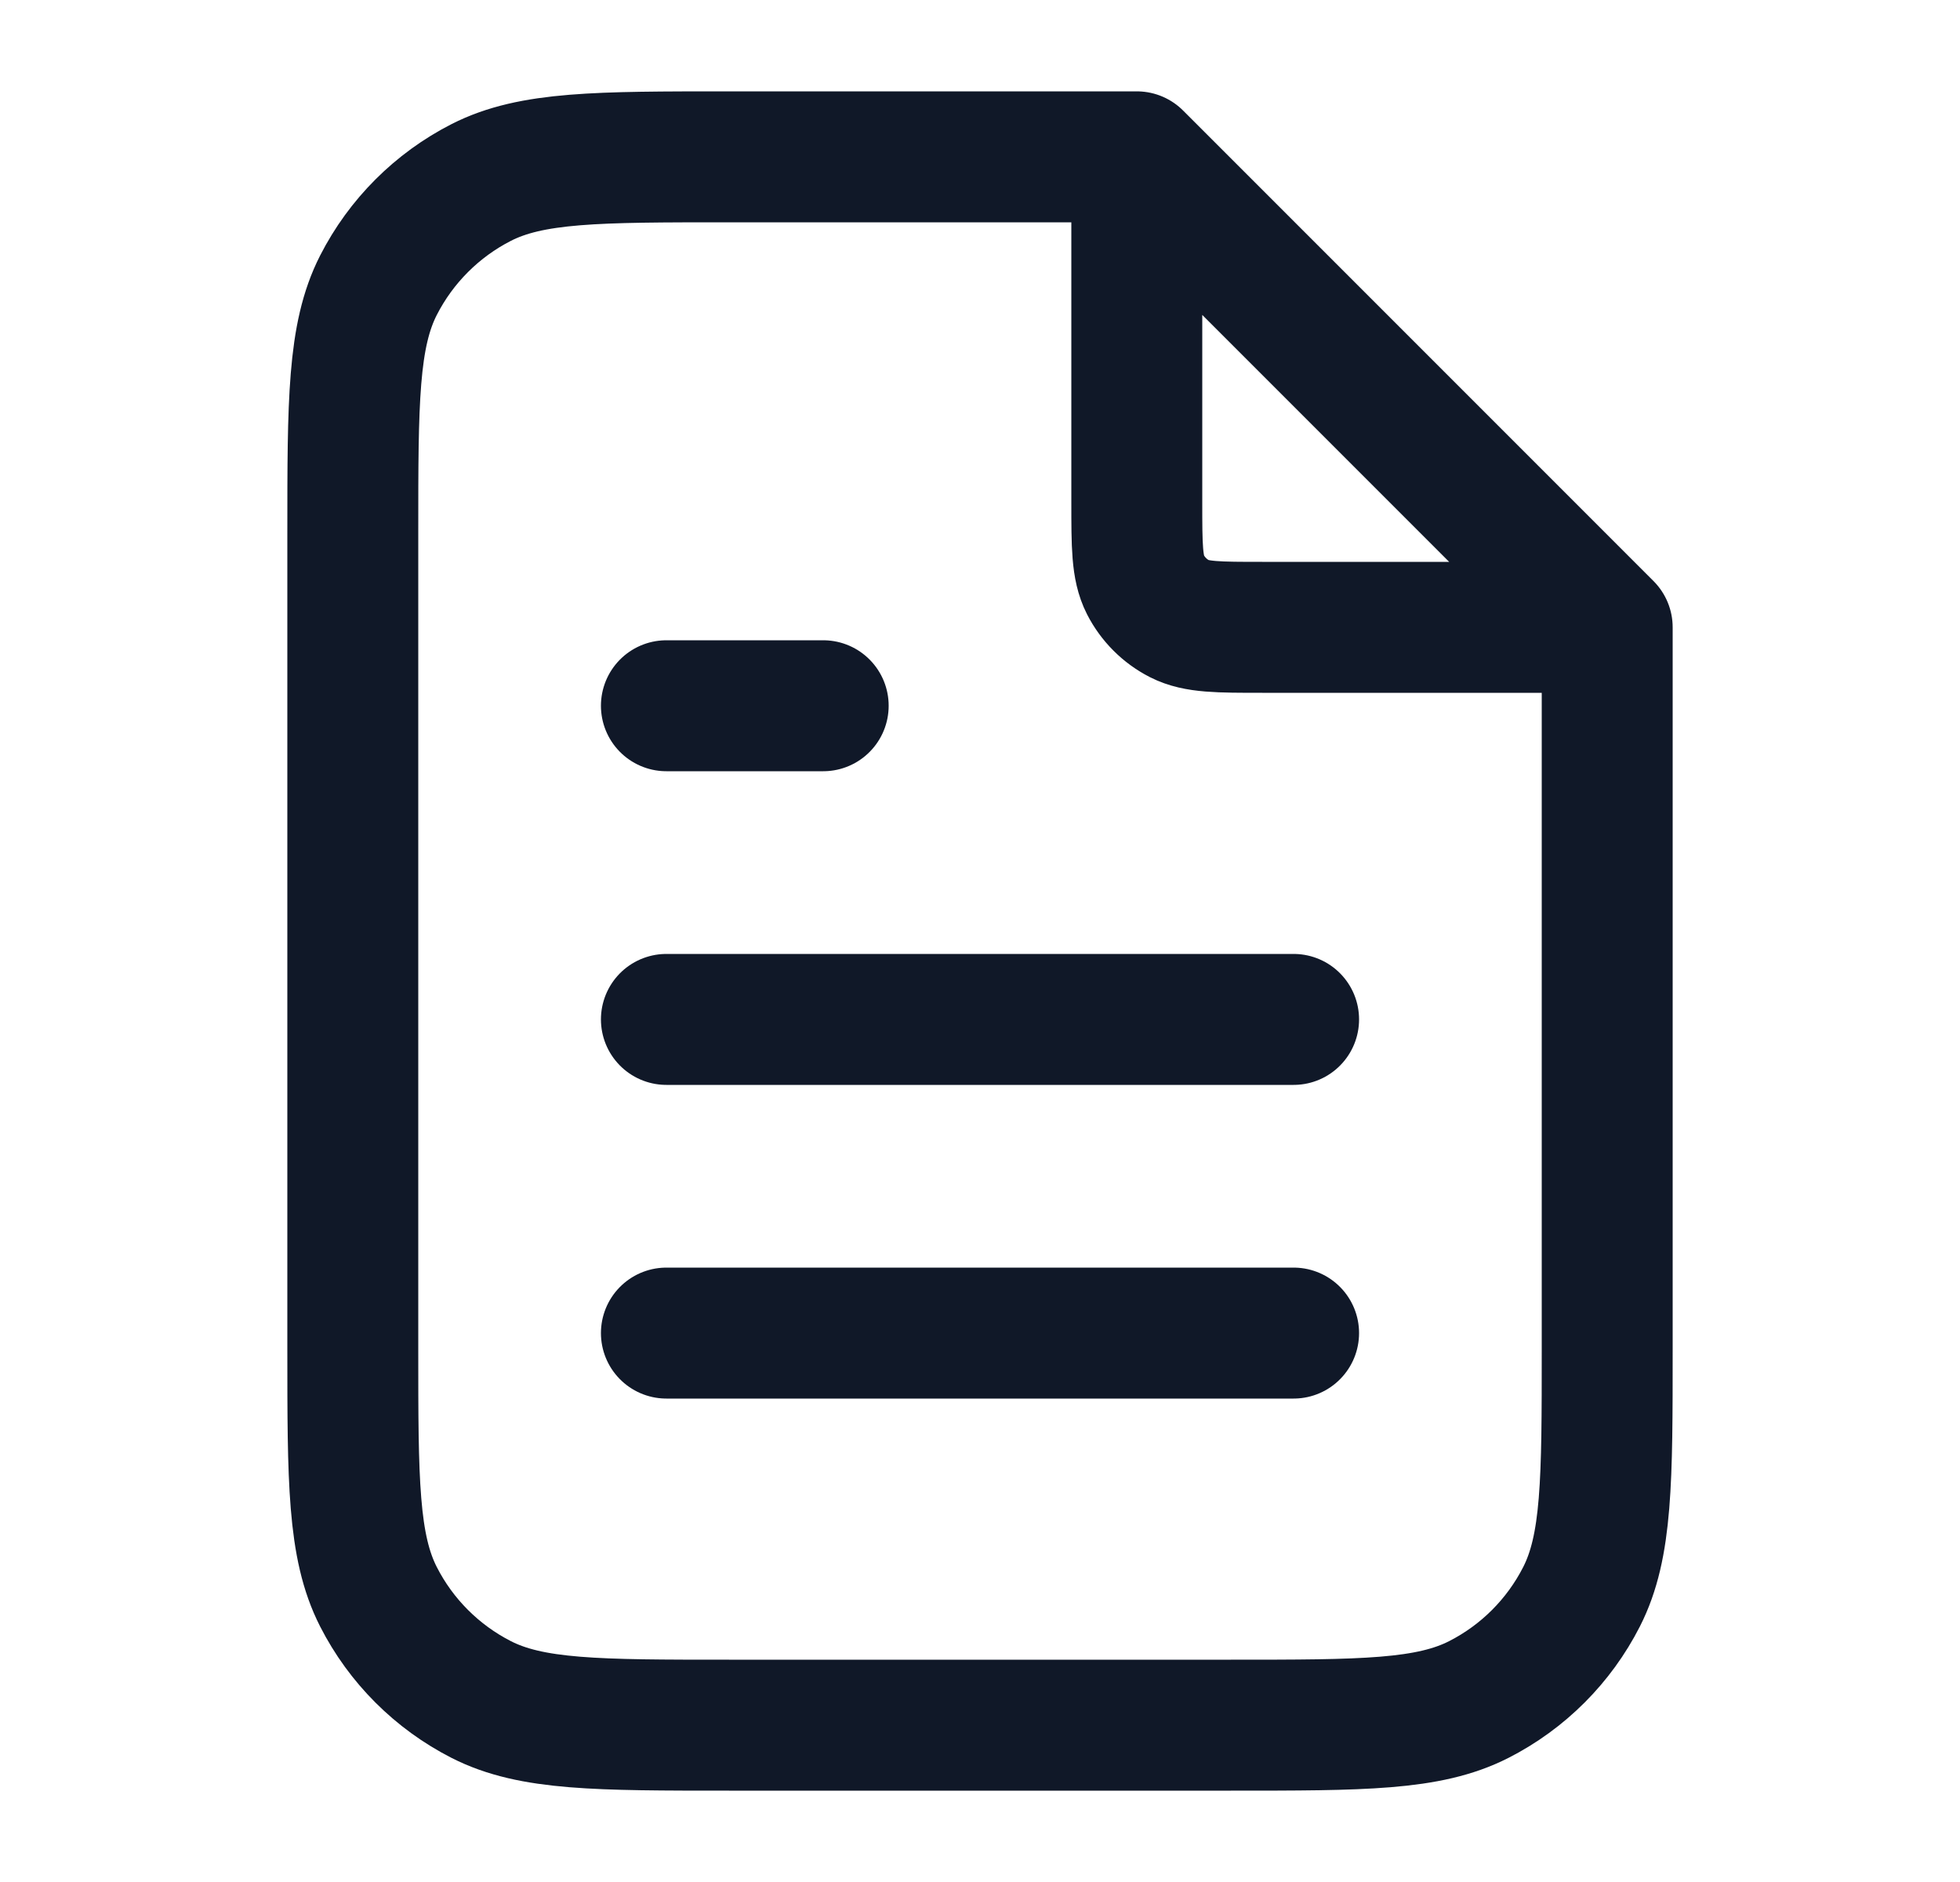
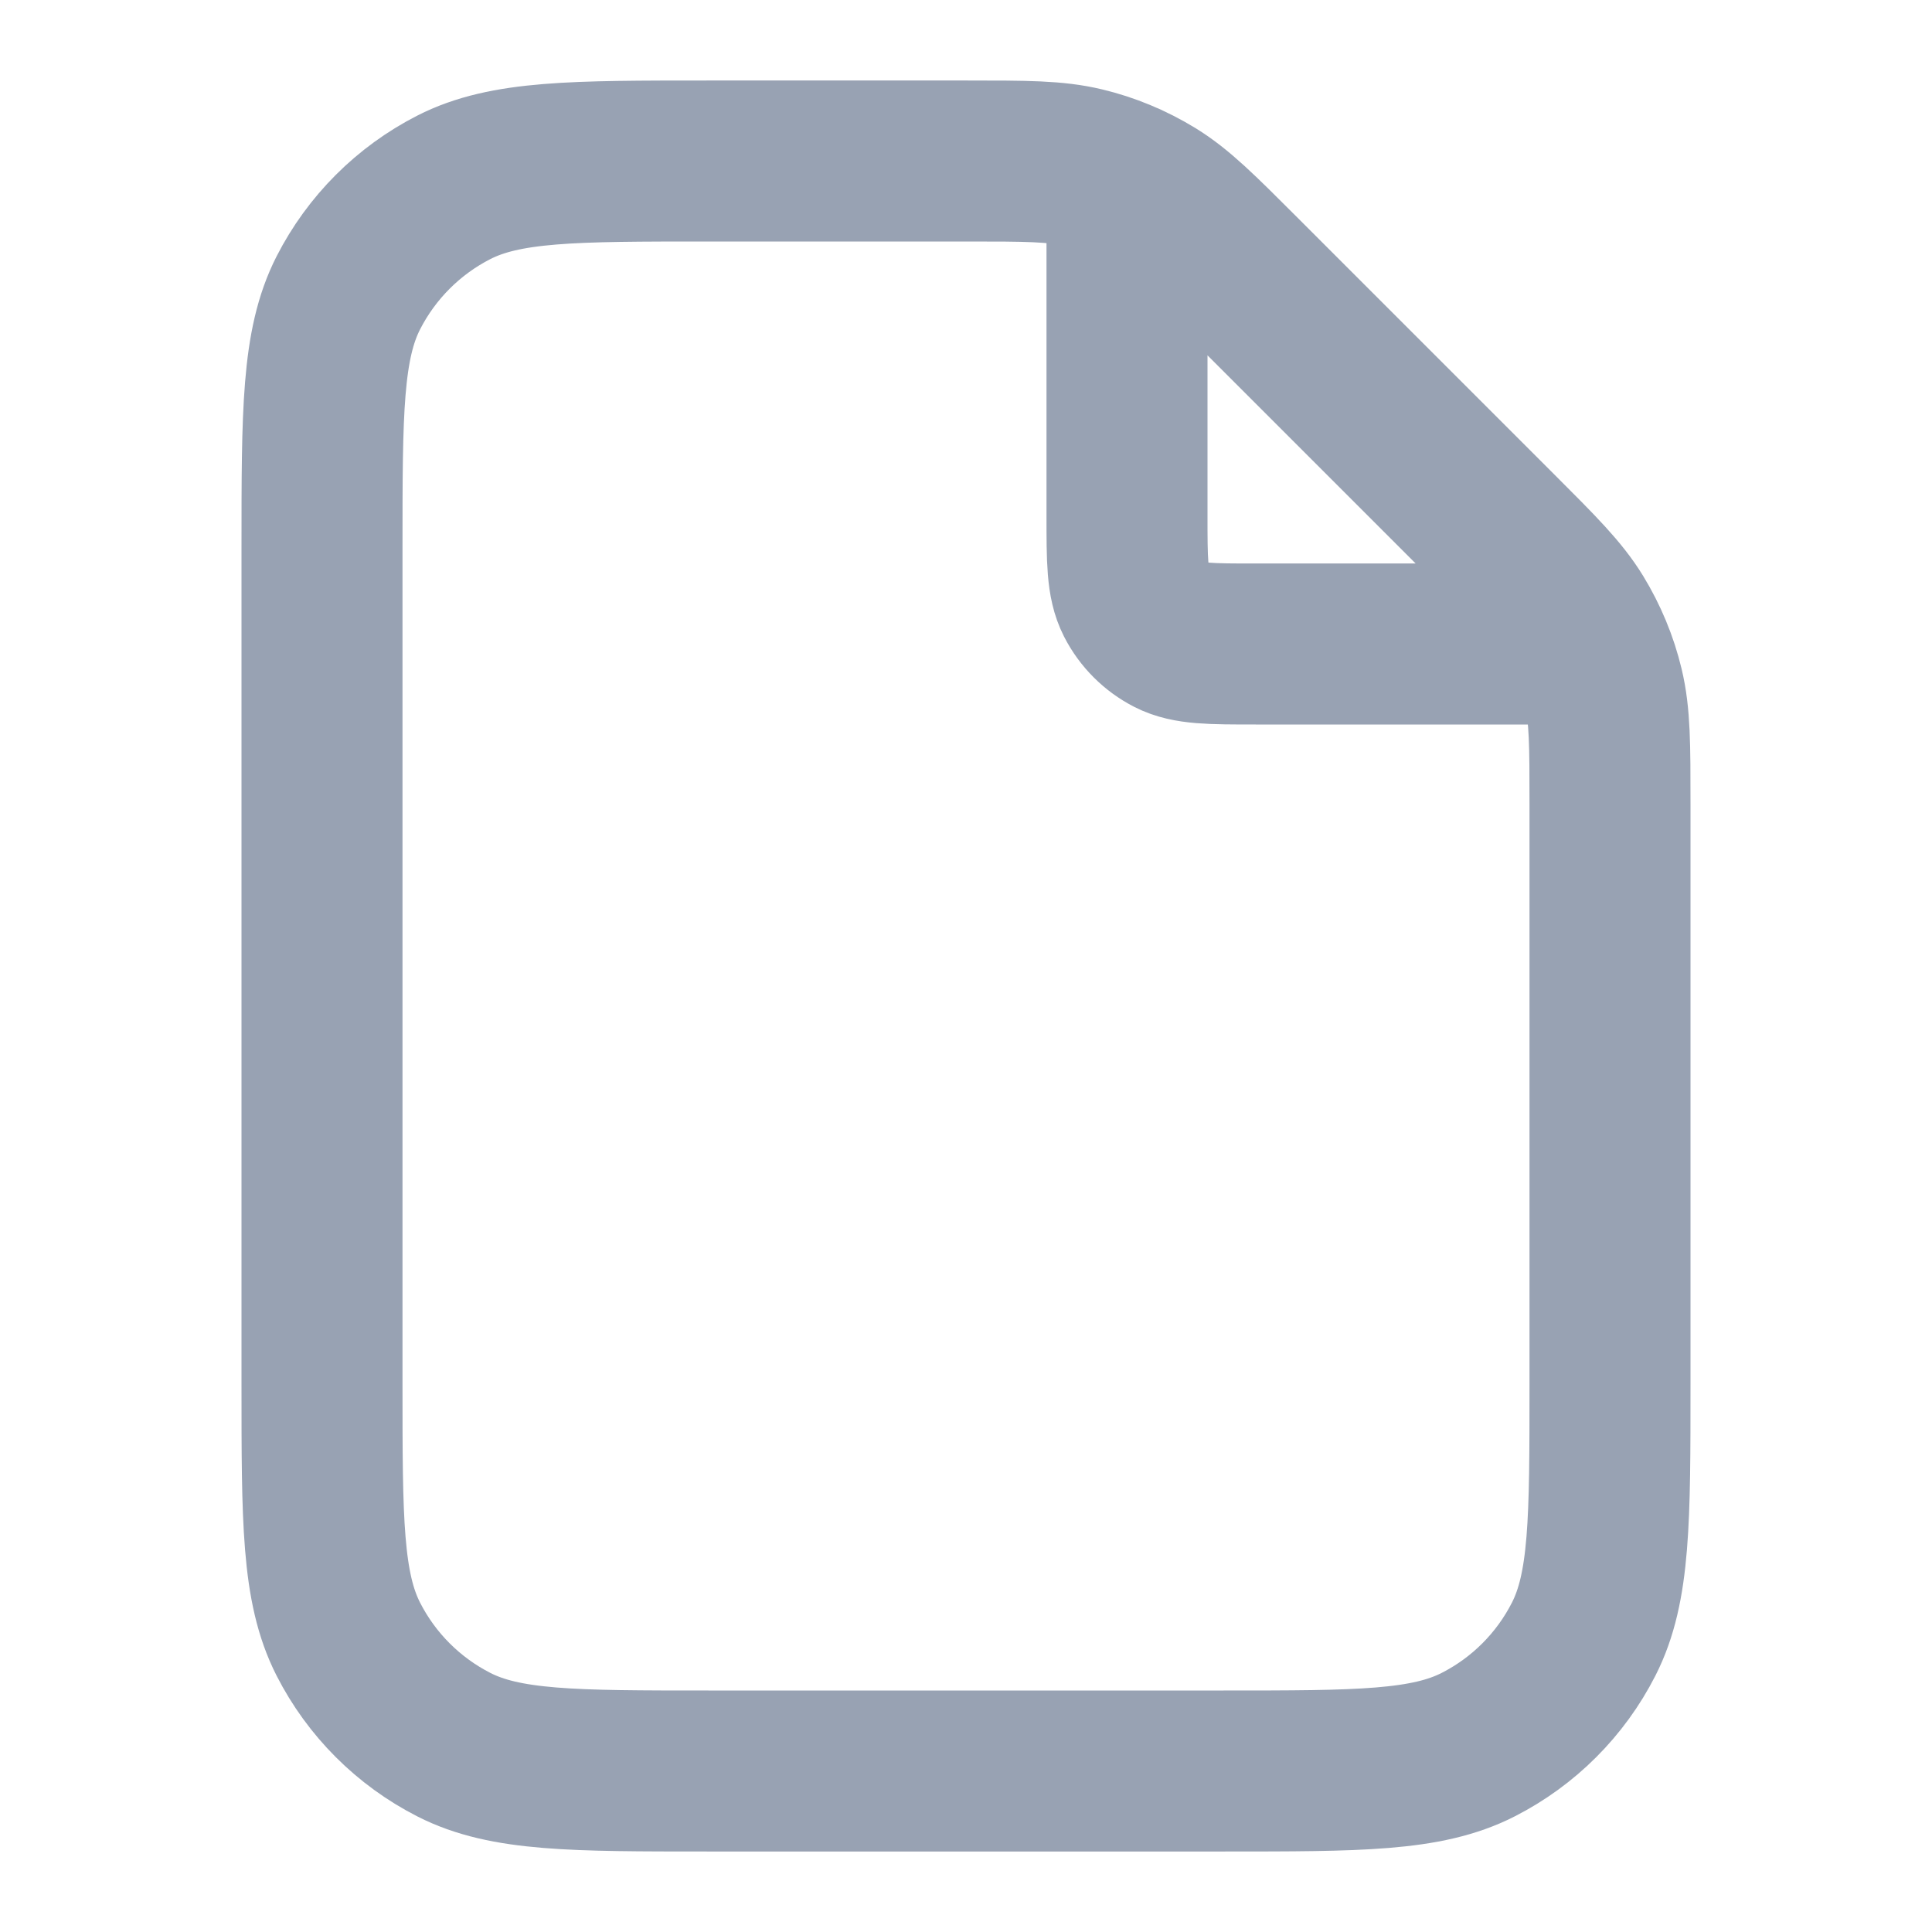
- <svg xmlns="http://www.w3.org/2000/svg" width="25" height="24" viewBox="0 0 25 24" fill="none">
-   <path d="M14.5 2.27V6.4C14.5 6.96 14.5 7.24 14.609 7.454C14.705 7.642 14.858 7.795 15.046 7.891C15.26 8 15.54 8 16.1 8H20.23M16.5 13H8.5M16.5 17H8.5M10.5 9H8.5M14.5 2H9.3C7.62 2 6.78 2 6.138 2.327C5.574 2.615 5.115 3.074 4.827 3.638C4.5 4.28 4.5 5.12 4.5 6.8V17.2C4.5 18.88 4.5 19.72 4.827 20.362C5.115 20.927 5.574 21.385 6.138 21.673C6.78 22 7.62 22 9.3 22H15.7C17.38 22 18.22 22 18.862 21.673C19.427 21.385 19.885 20.927 20.173 20.362C20.5 19.72 20.5 18.88 20.5 17.2V8L14.5 2Z" stroke="#101828" stroke-width="1.67" stroke-linecap="round" stroke-linejoin="round" />
+ <svg xmlns="http://www.w3.org/2000/svg" width="24" height="24" viewBox="0 0 24 24" fill="none">
+   <path d="M14 2.269V6.4C14 6.96 14 7.24 14.109 7.454C14.205 7.642 14.358 7.795 14.546 7.891C14.76 8 15.04 8 15.6 8H19.73M20 9.988V17.2C20 18.88 20 19.72 19.673 20.362C19.385 20.927 18.927 21.385 18.362 21.673C17.72 22 16.88 22 15.2 22H8.8C7.12 22 6.28 22 5.638 21.673C5.074 21.385 4.615 20.927 4.327 20.362C4 19.72 4 18.88 4 17.2V6.8C4 5.12 4 4.28 4.327 3.638C4.615 3.074 5.074 2.615 5.638 2.327C6.28 2 7.12 2 8.8 2H12.012C12.745 2 13.112 2 13.458 2.083C13.764 2.156 14.056 2.278 14.325 2.442C14.628 2.628 14.887 2.887 15.406 3.406L18.594 6.594C19.113 7.113 19.372 7.372 19.558 7.675C19.722 7.944 19.844 8.236 19.917 8.542C20 8.888 20 9.254 20 9.988Z" stroke="#98A2B3" stroke-width="2" stroke-linecap="round" stroke-linejoin="round" />
</svg>
